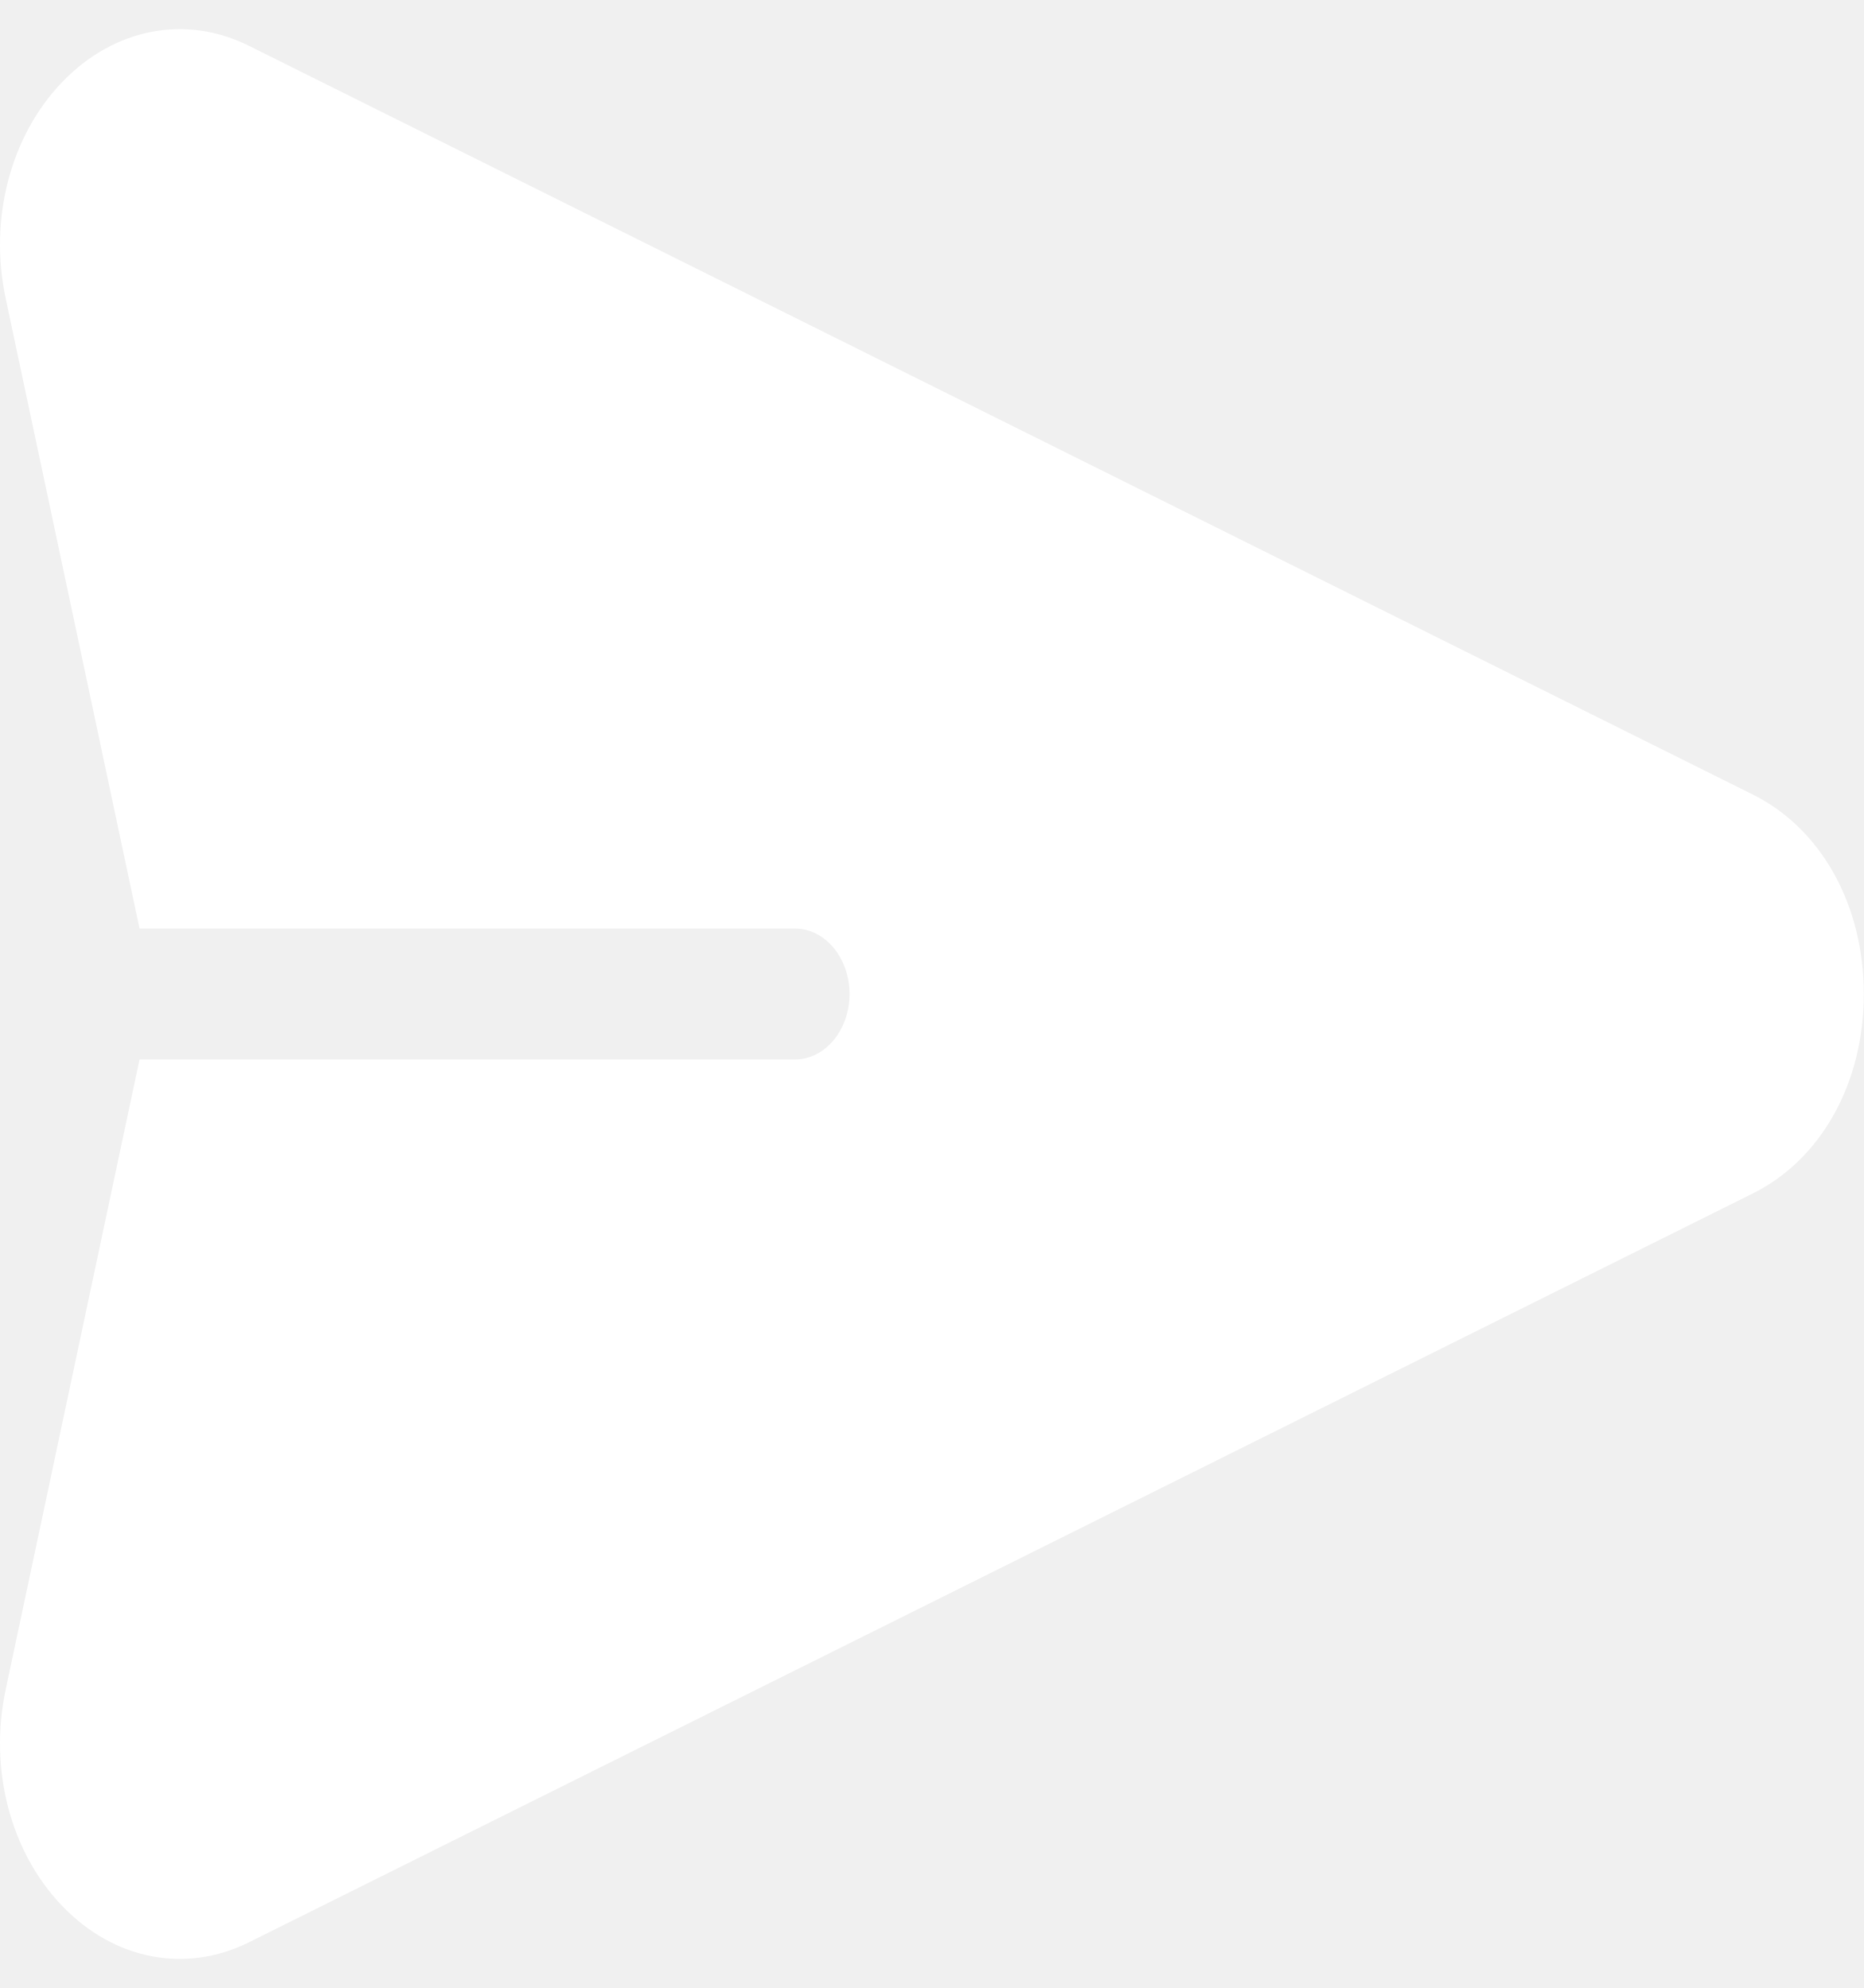
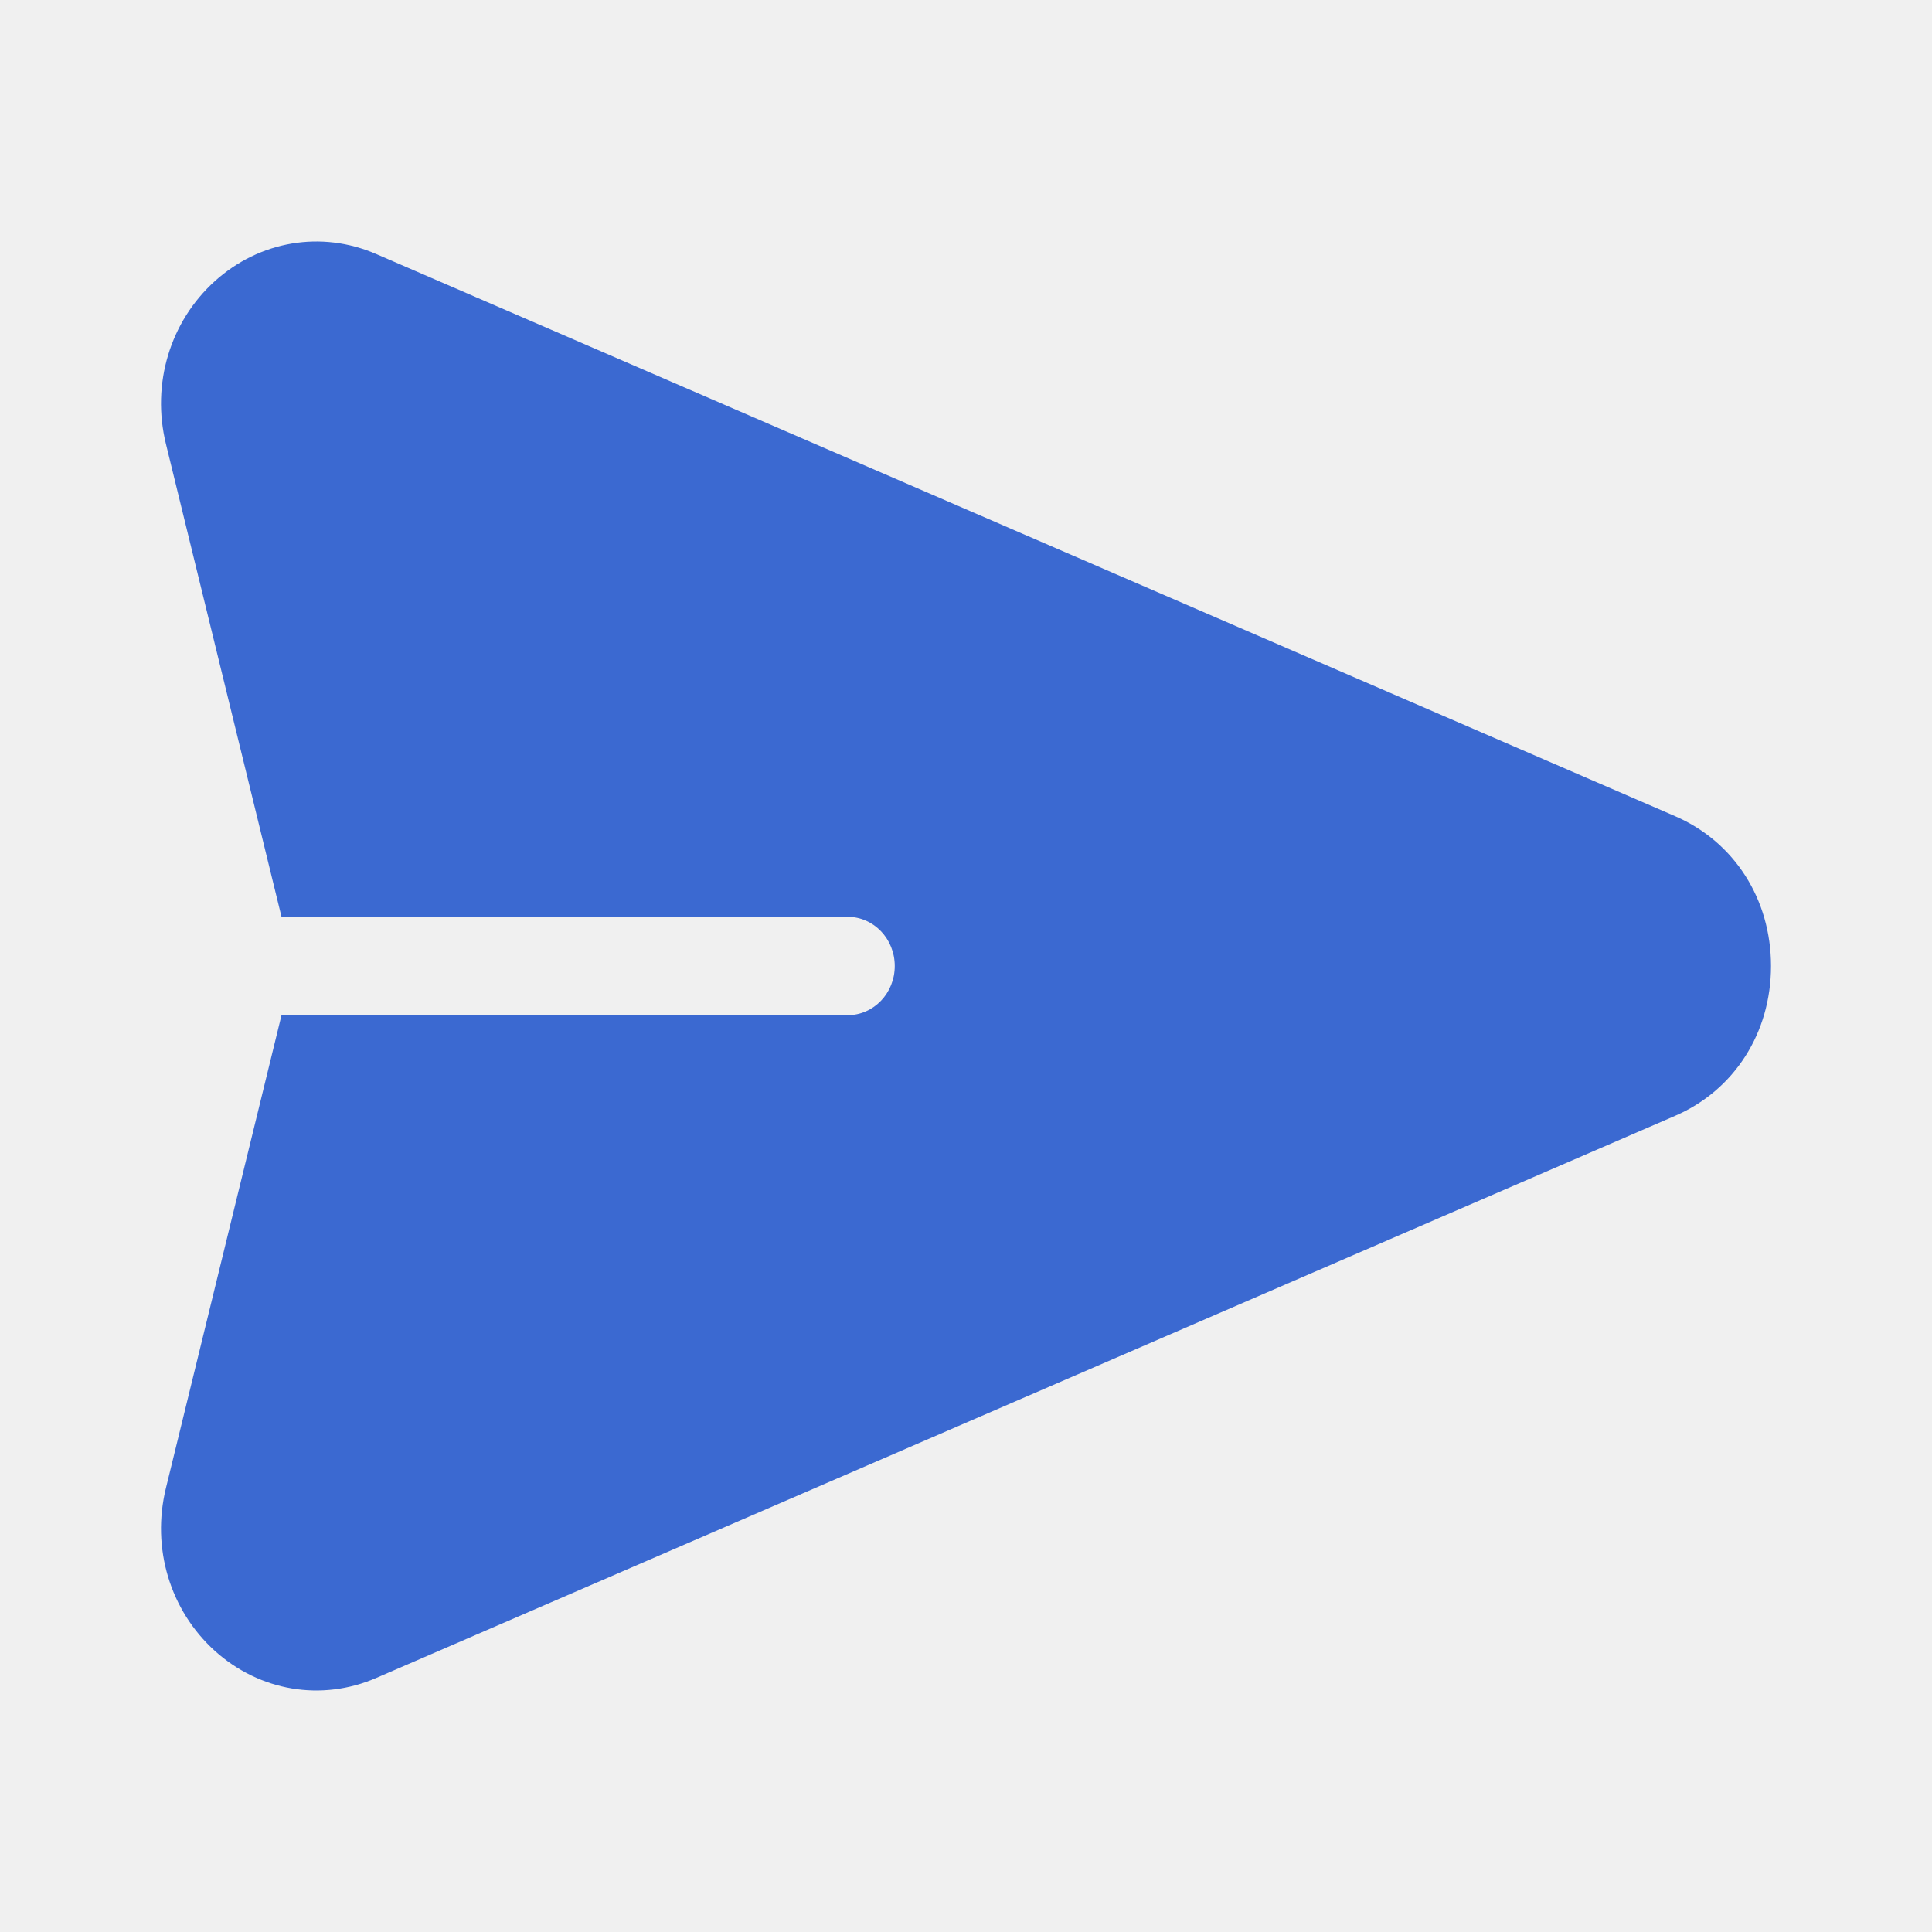
- <svg xmlns="http://www.w3.org/2000/svg" width="15" height="16" viewBox="0 0 15 16" fill="white">
-   <path d="M14.107 6.395L2.004 0.369C1.495 0.115 0.919 0.226 0.501 0.66C0.084 1.093 -0.091 1.762 0.046 2.403L1.123 7.473H6.397C6.64 7.473 6.837 7.709 6.837 8C6.837 8.291 6.64 8.527 6.397 8.527H1.123L0.046 13.597C-0.091 14.239 0.084 14.907 0.501 15.34C0.919 15.775 1.495 15.885 2.004 15.632L14.107 9.605C14.658 9.331 15 8.716 15 8C15 7.284 14.658 6.669 14.107 6.395Z" fill="inherit" />
+ <svg xmlns="http://www.w3.org/2000/svg" viewBox="0 0 24 24" fill="#3B69D1">
+   <path d="M20.809 10.139L4.672 3.155C3.993 2.861 3.225 2.991 2.668 3.493C2.112 3.996 1.879 4.77 2.061 5.514L3.497 11.389H10.529C10.853 11.389 11.115 11.662 11.115 12C11.115 12.338 10.853 12.611 10.529 12.611H3.497L2.061 18.486C1.879 19.23 2.112 20.004 2.668 20.507C3.226 21.01 3.994 21.138 4.672 20.845L20.809 13.861C21.544 13.543 22 12.83 22 12C22 11.17 21.544 10.457 20.809 10.139Z" fill="inherit" />
</svg>
